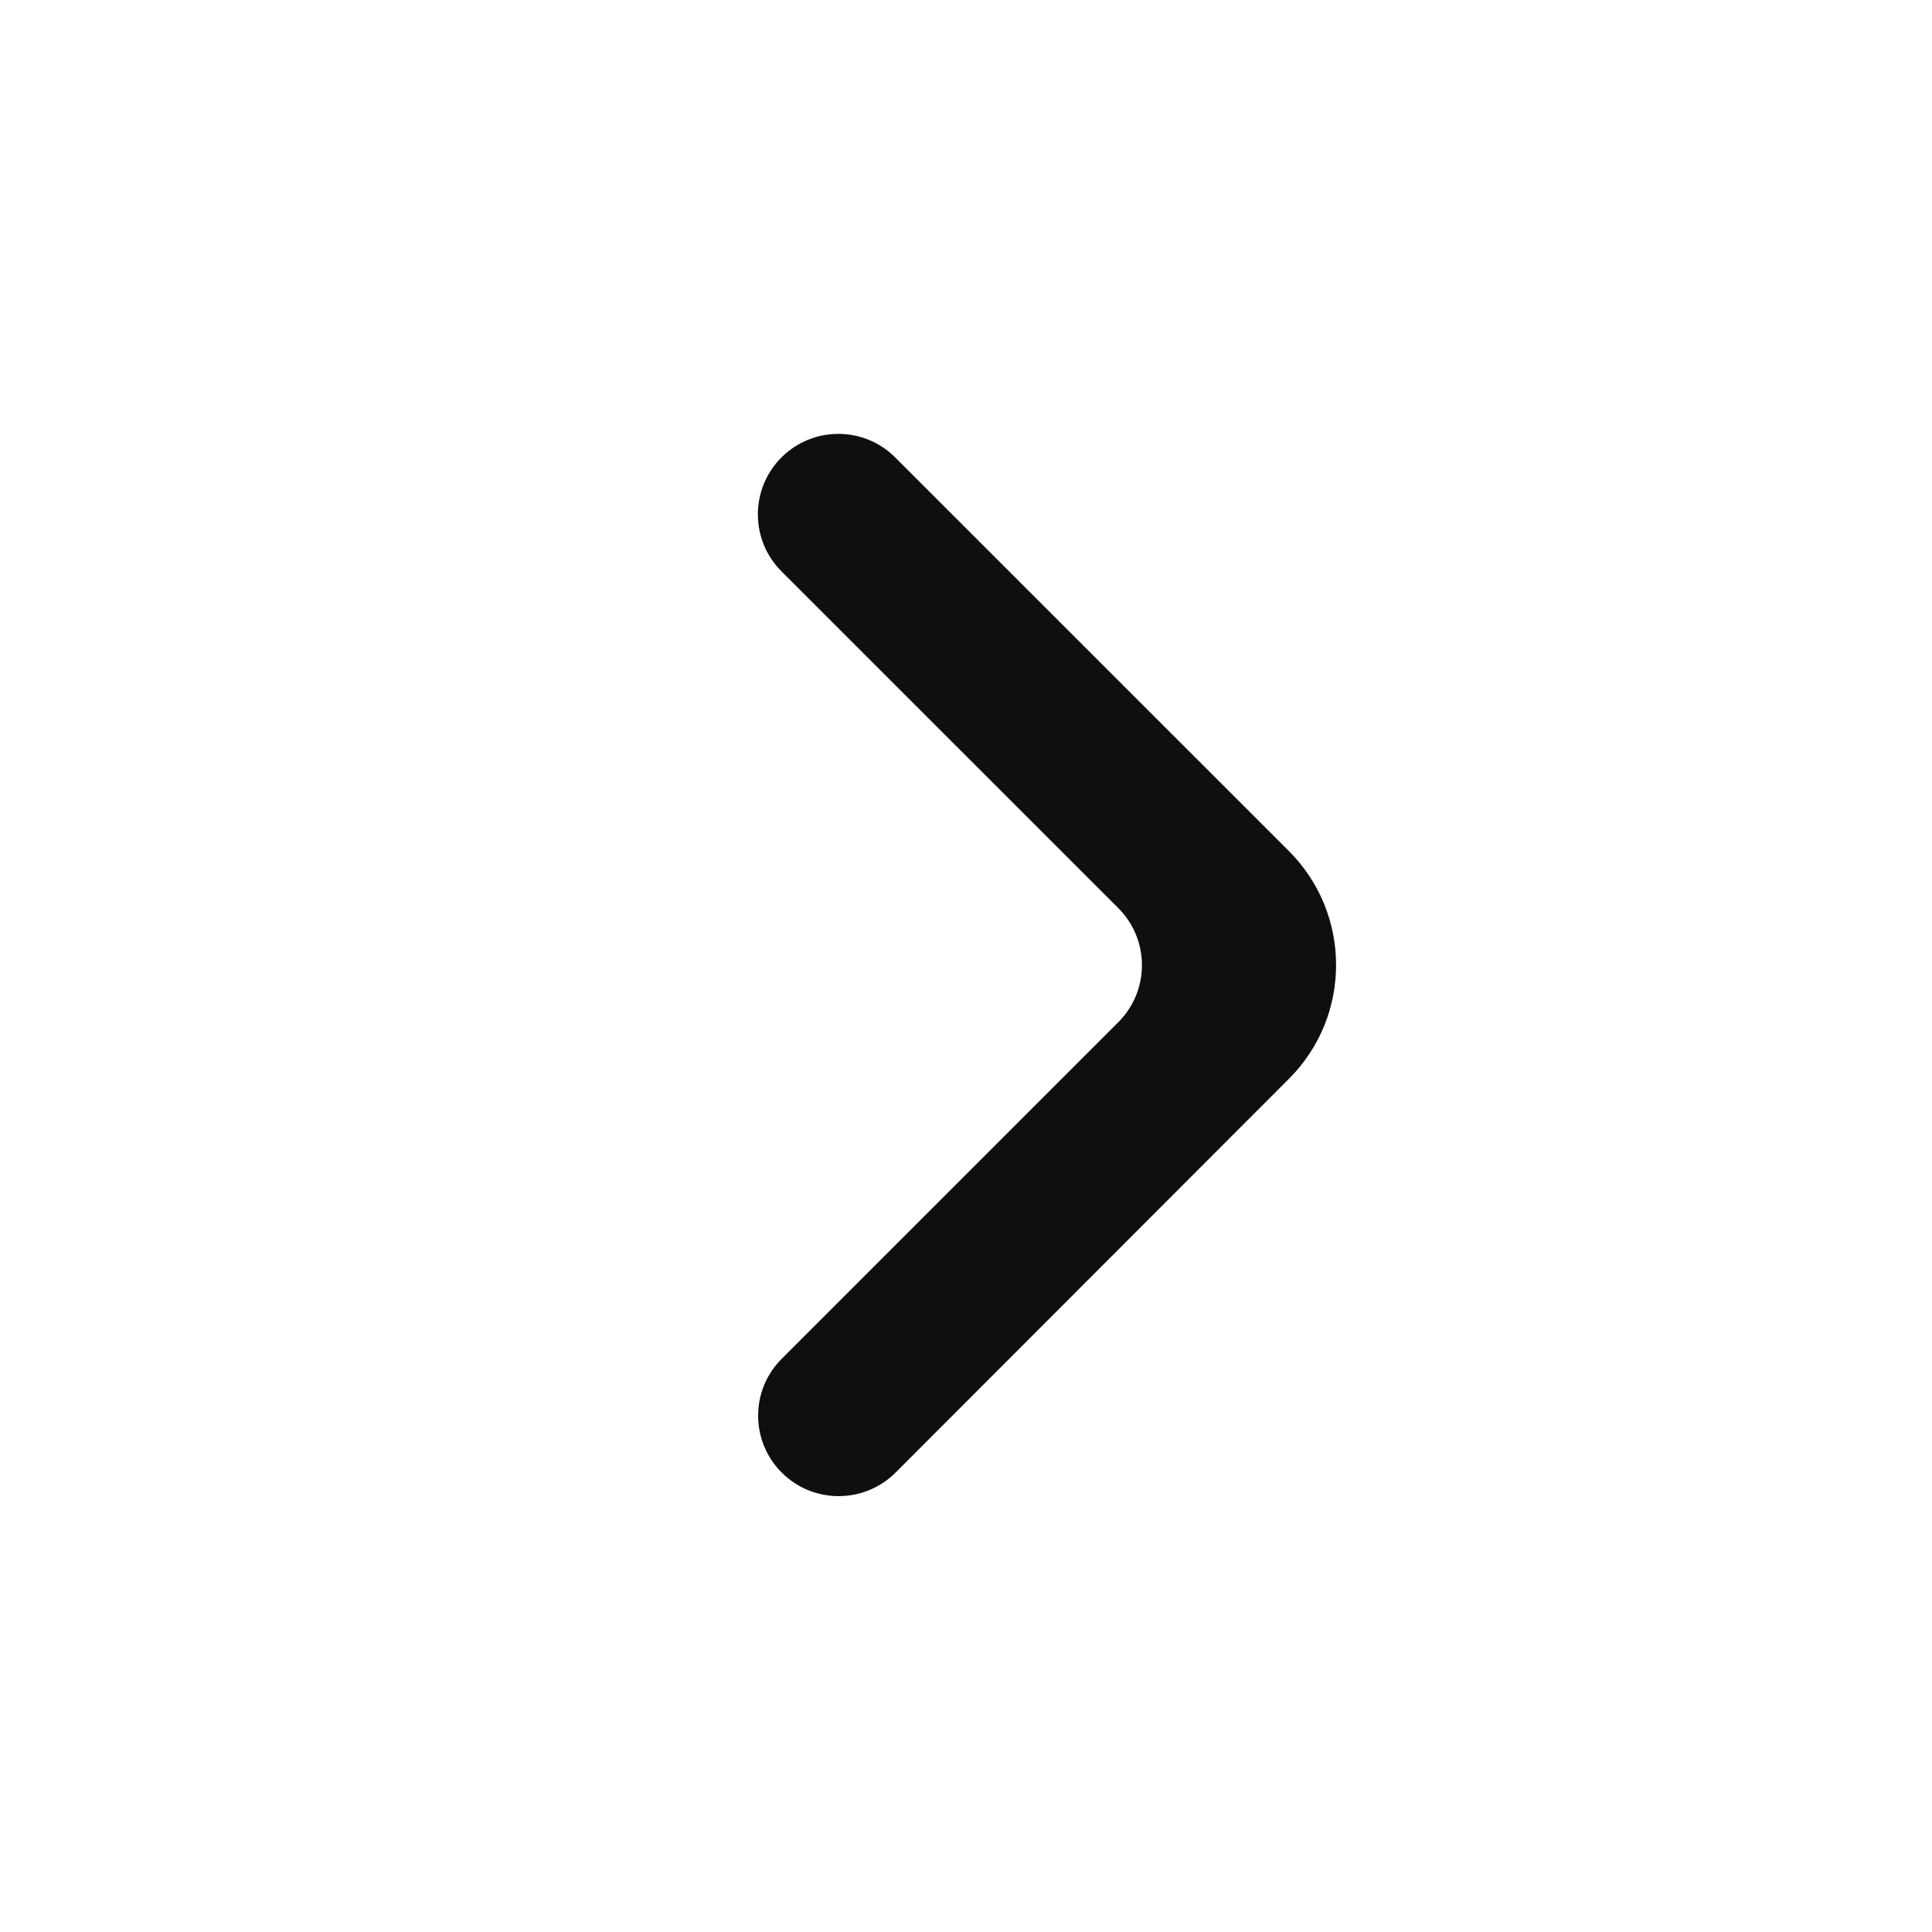
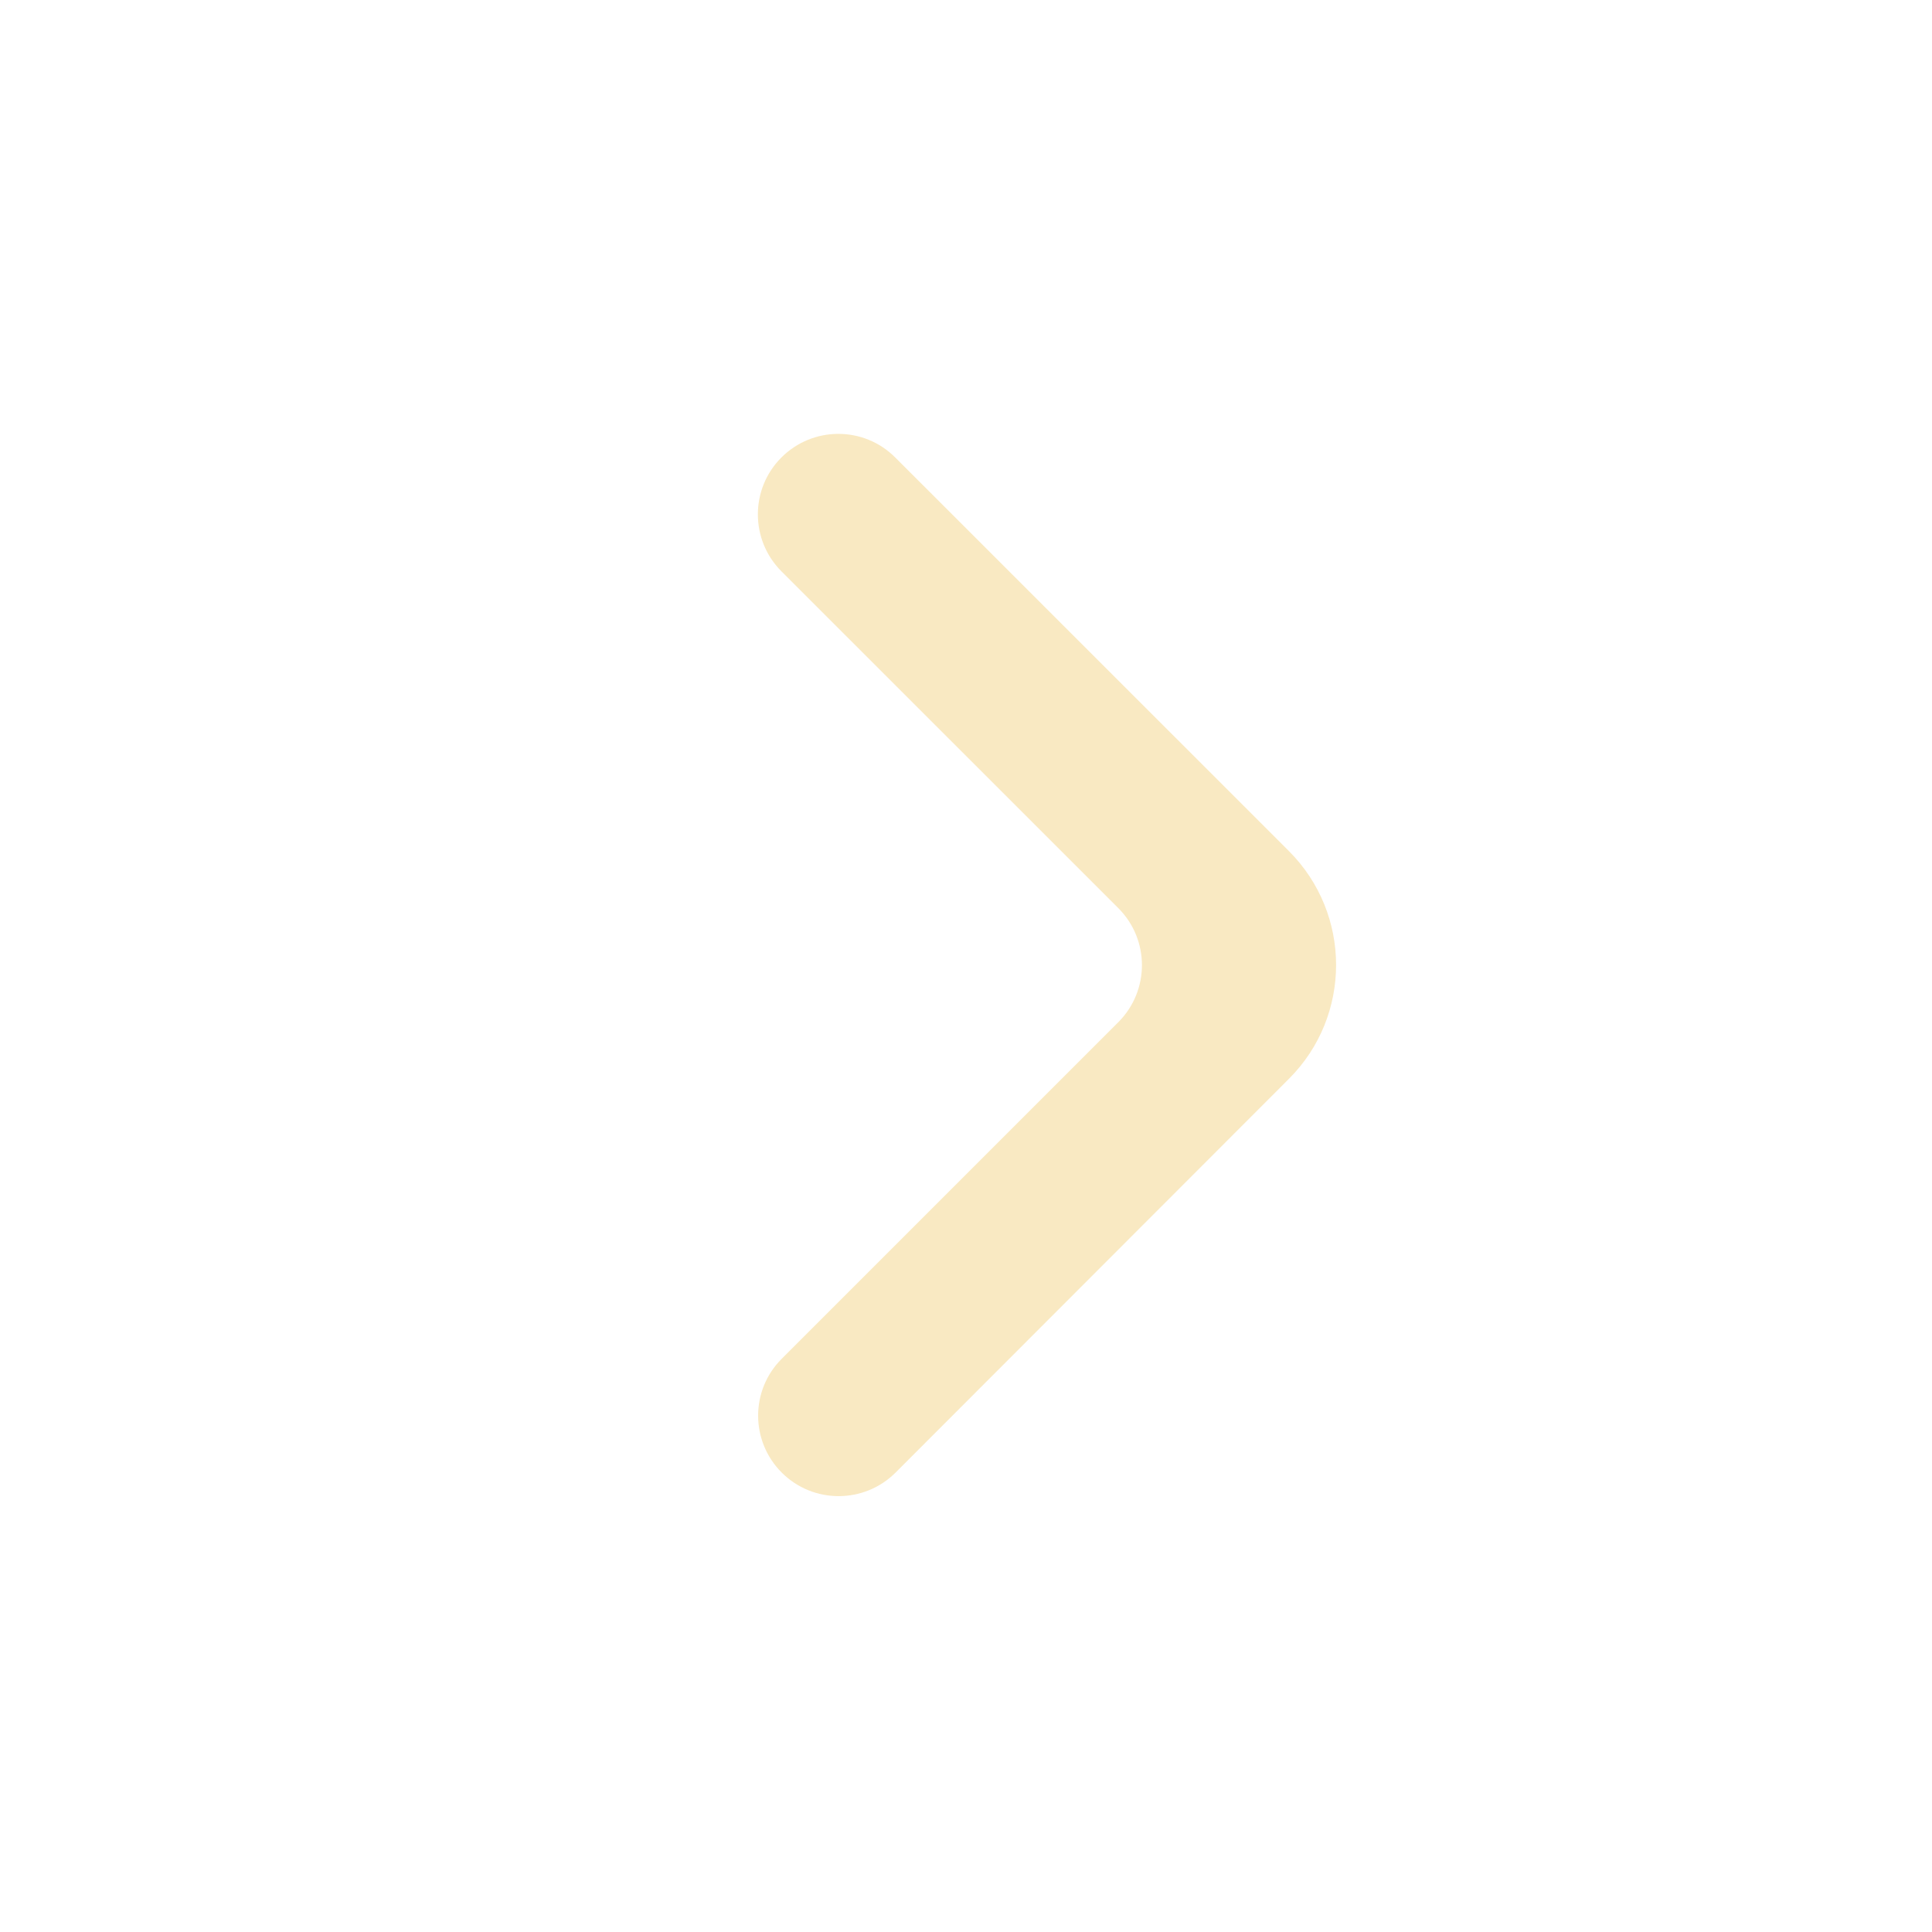
<svg xmlns="http://www.w3.org/2000/svg" width="800px" height="800px" viewBox="0 0 24 24" fill="none">
-   <path d="M9.711 18.293C10.101 18.683 10.734 18.683 11.125 18.293L16.012 13.401C16.793 12.62 16.792 11.354 16.012 10.573L11.121 5.683C10.731 5.292 10.098 5.292 9.707 5.683C9.317 6.073 9.317 6.706 9.707 7.097L13.893 11.282C14.283 11.673 14.283 12.306 13.893 12.697L9.711 16.879C9.32 17.269 9.32 17.902 9.711 18.293Z" fill="#0F0F0F" />
+   <path d="M9.711 18.293C10.101 18.683 10.734 18.683 11.125 18.293L16.012 13.401C16.793 12.62 16.792 11.354 16.012 10.573L11.121 5.683C10.731 5.292 10.098 5.292 9.707 5.683C9.317 6.073 9.317 6.706 9.707 7.097L13.893 11.282C14.283 11.673 14.283 12.306 13.893 12.697L9.711 16.879C9.32 17.269 9.32 17.902 9.711 18.293Z" fill="#f9e9c2" />
</svg>
